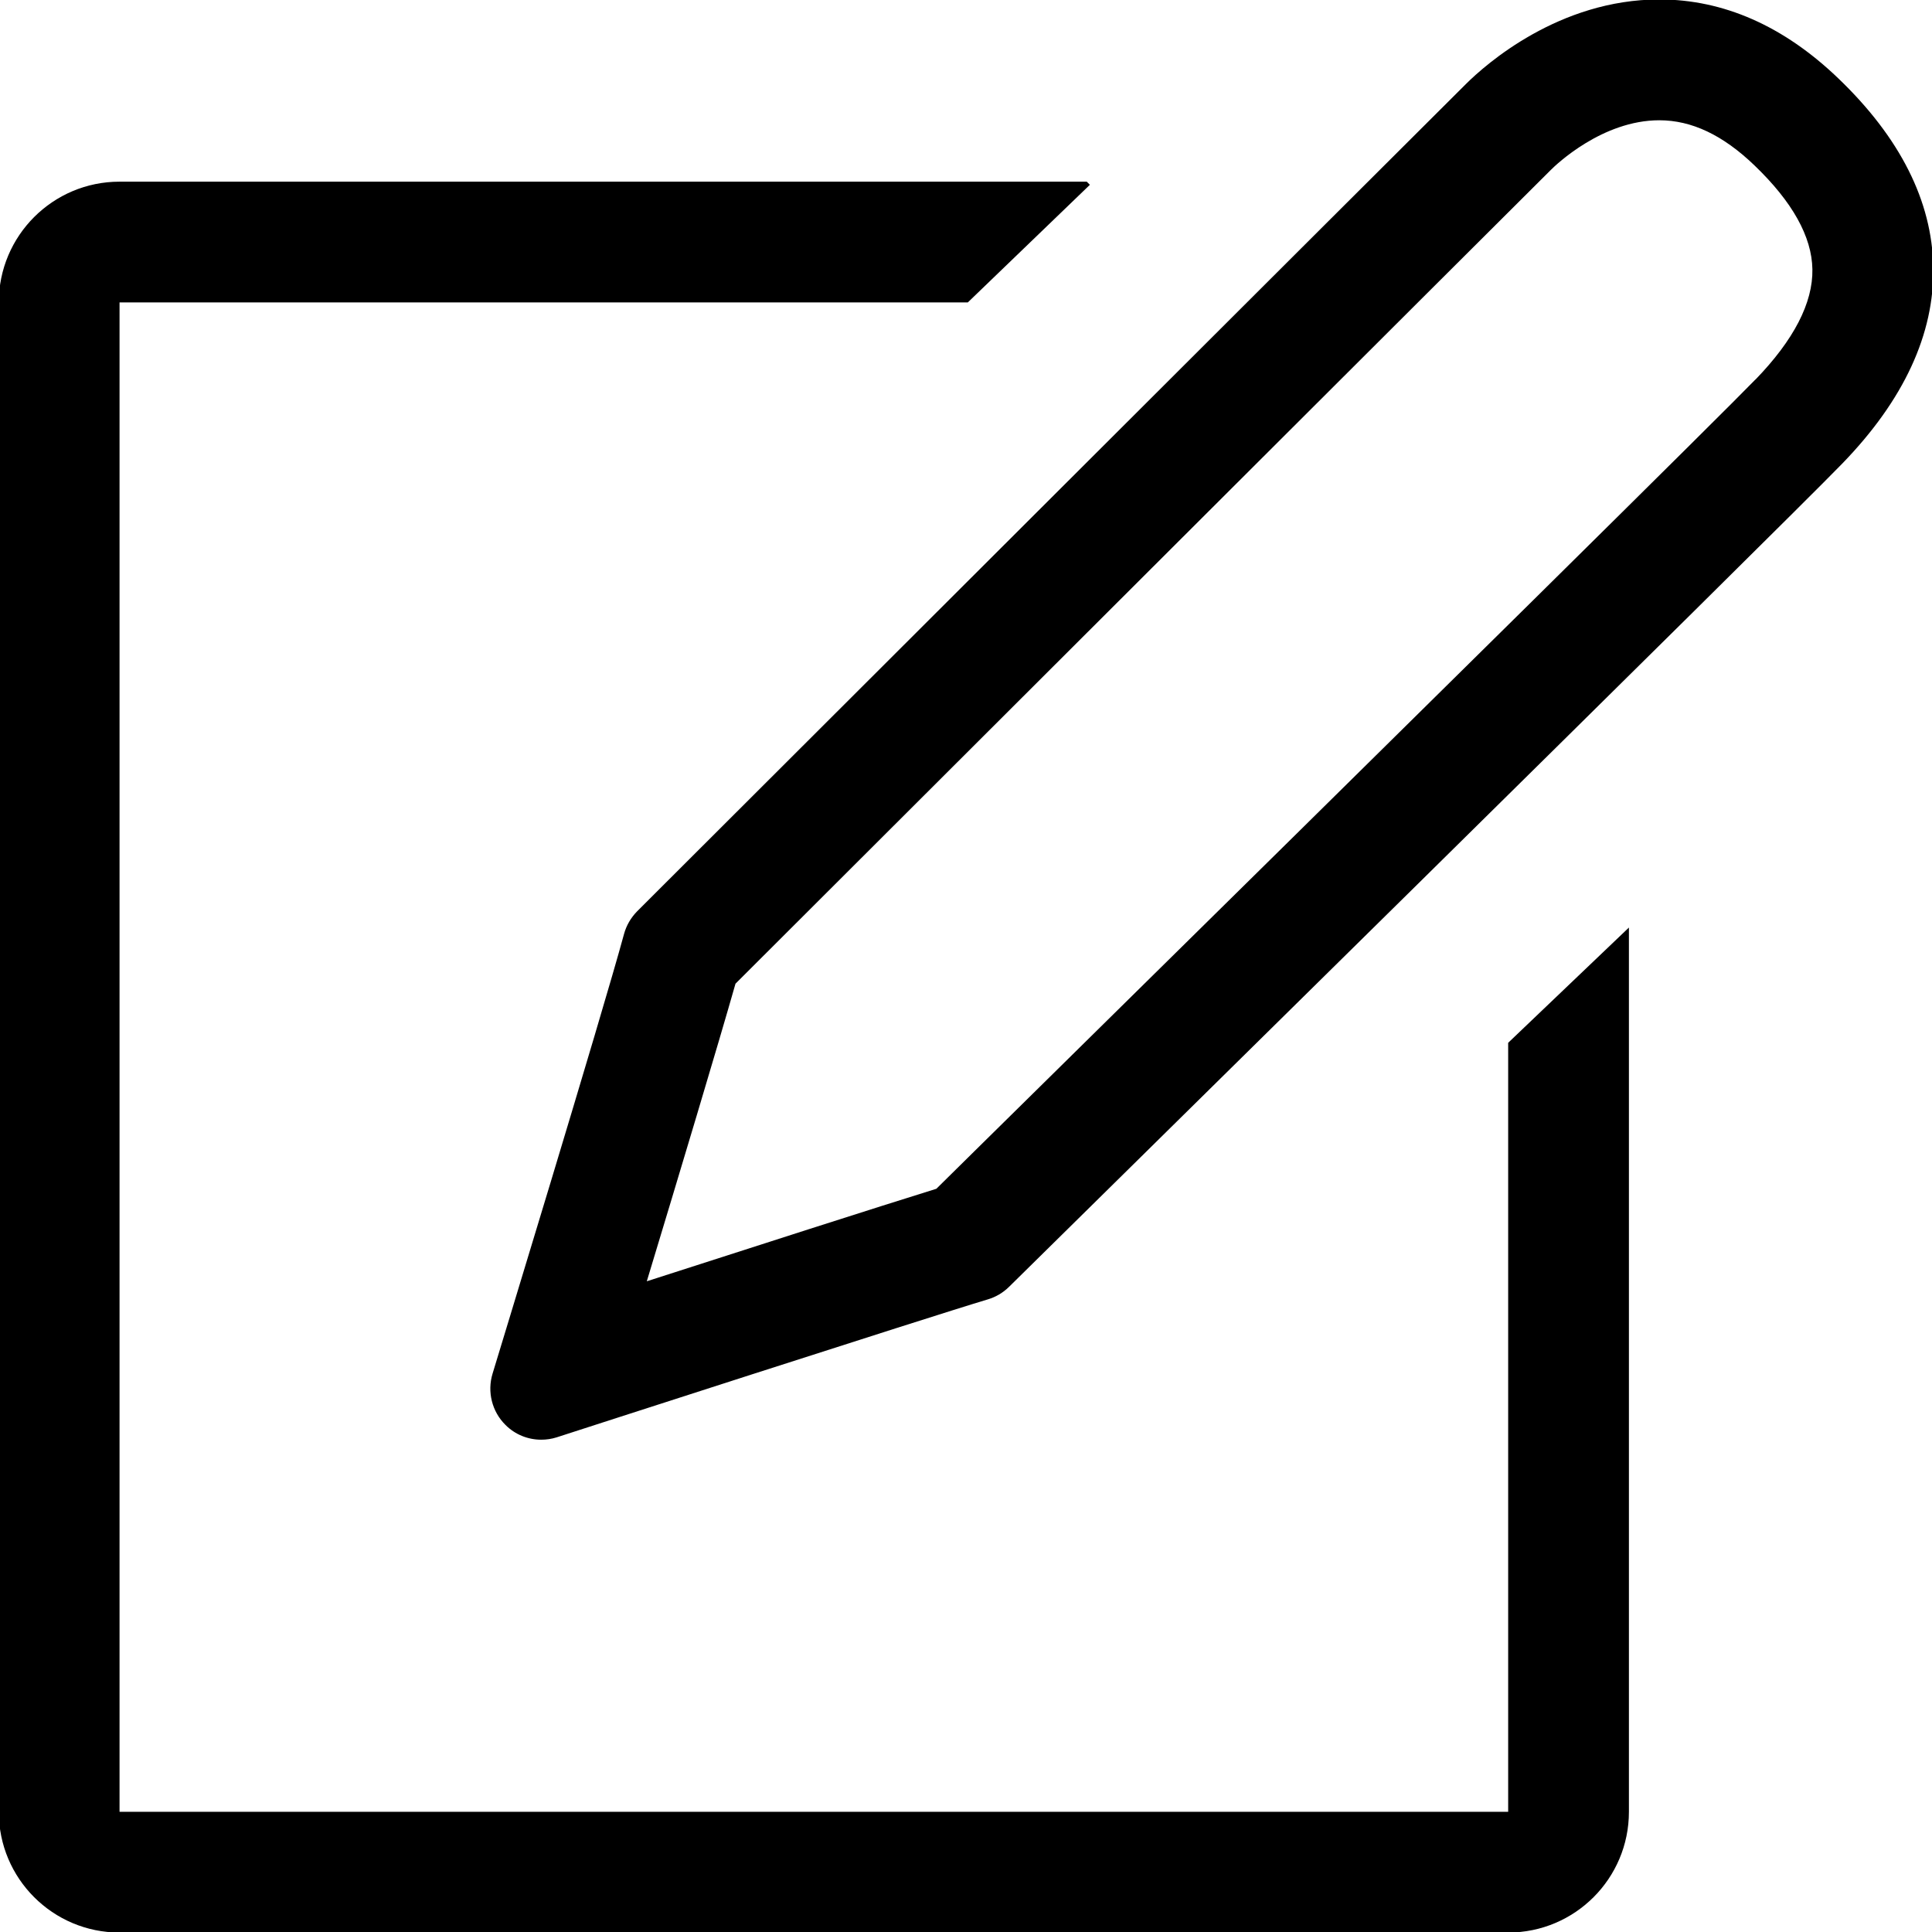
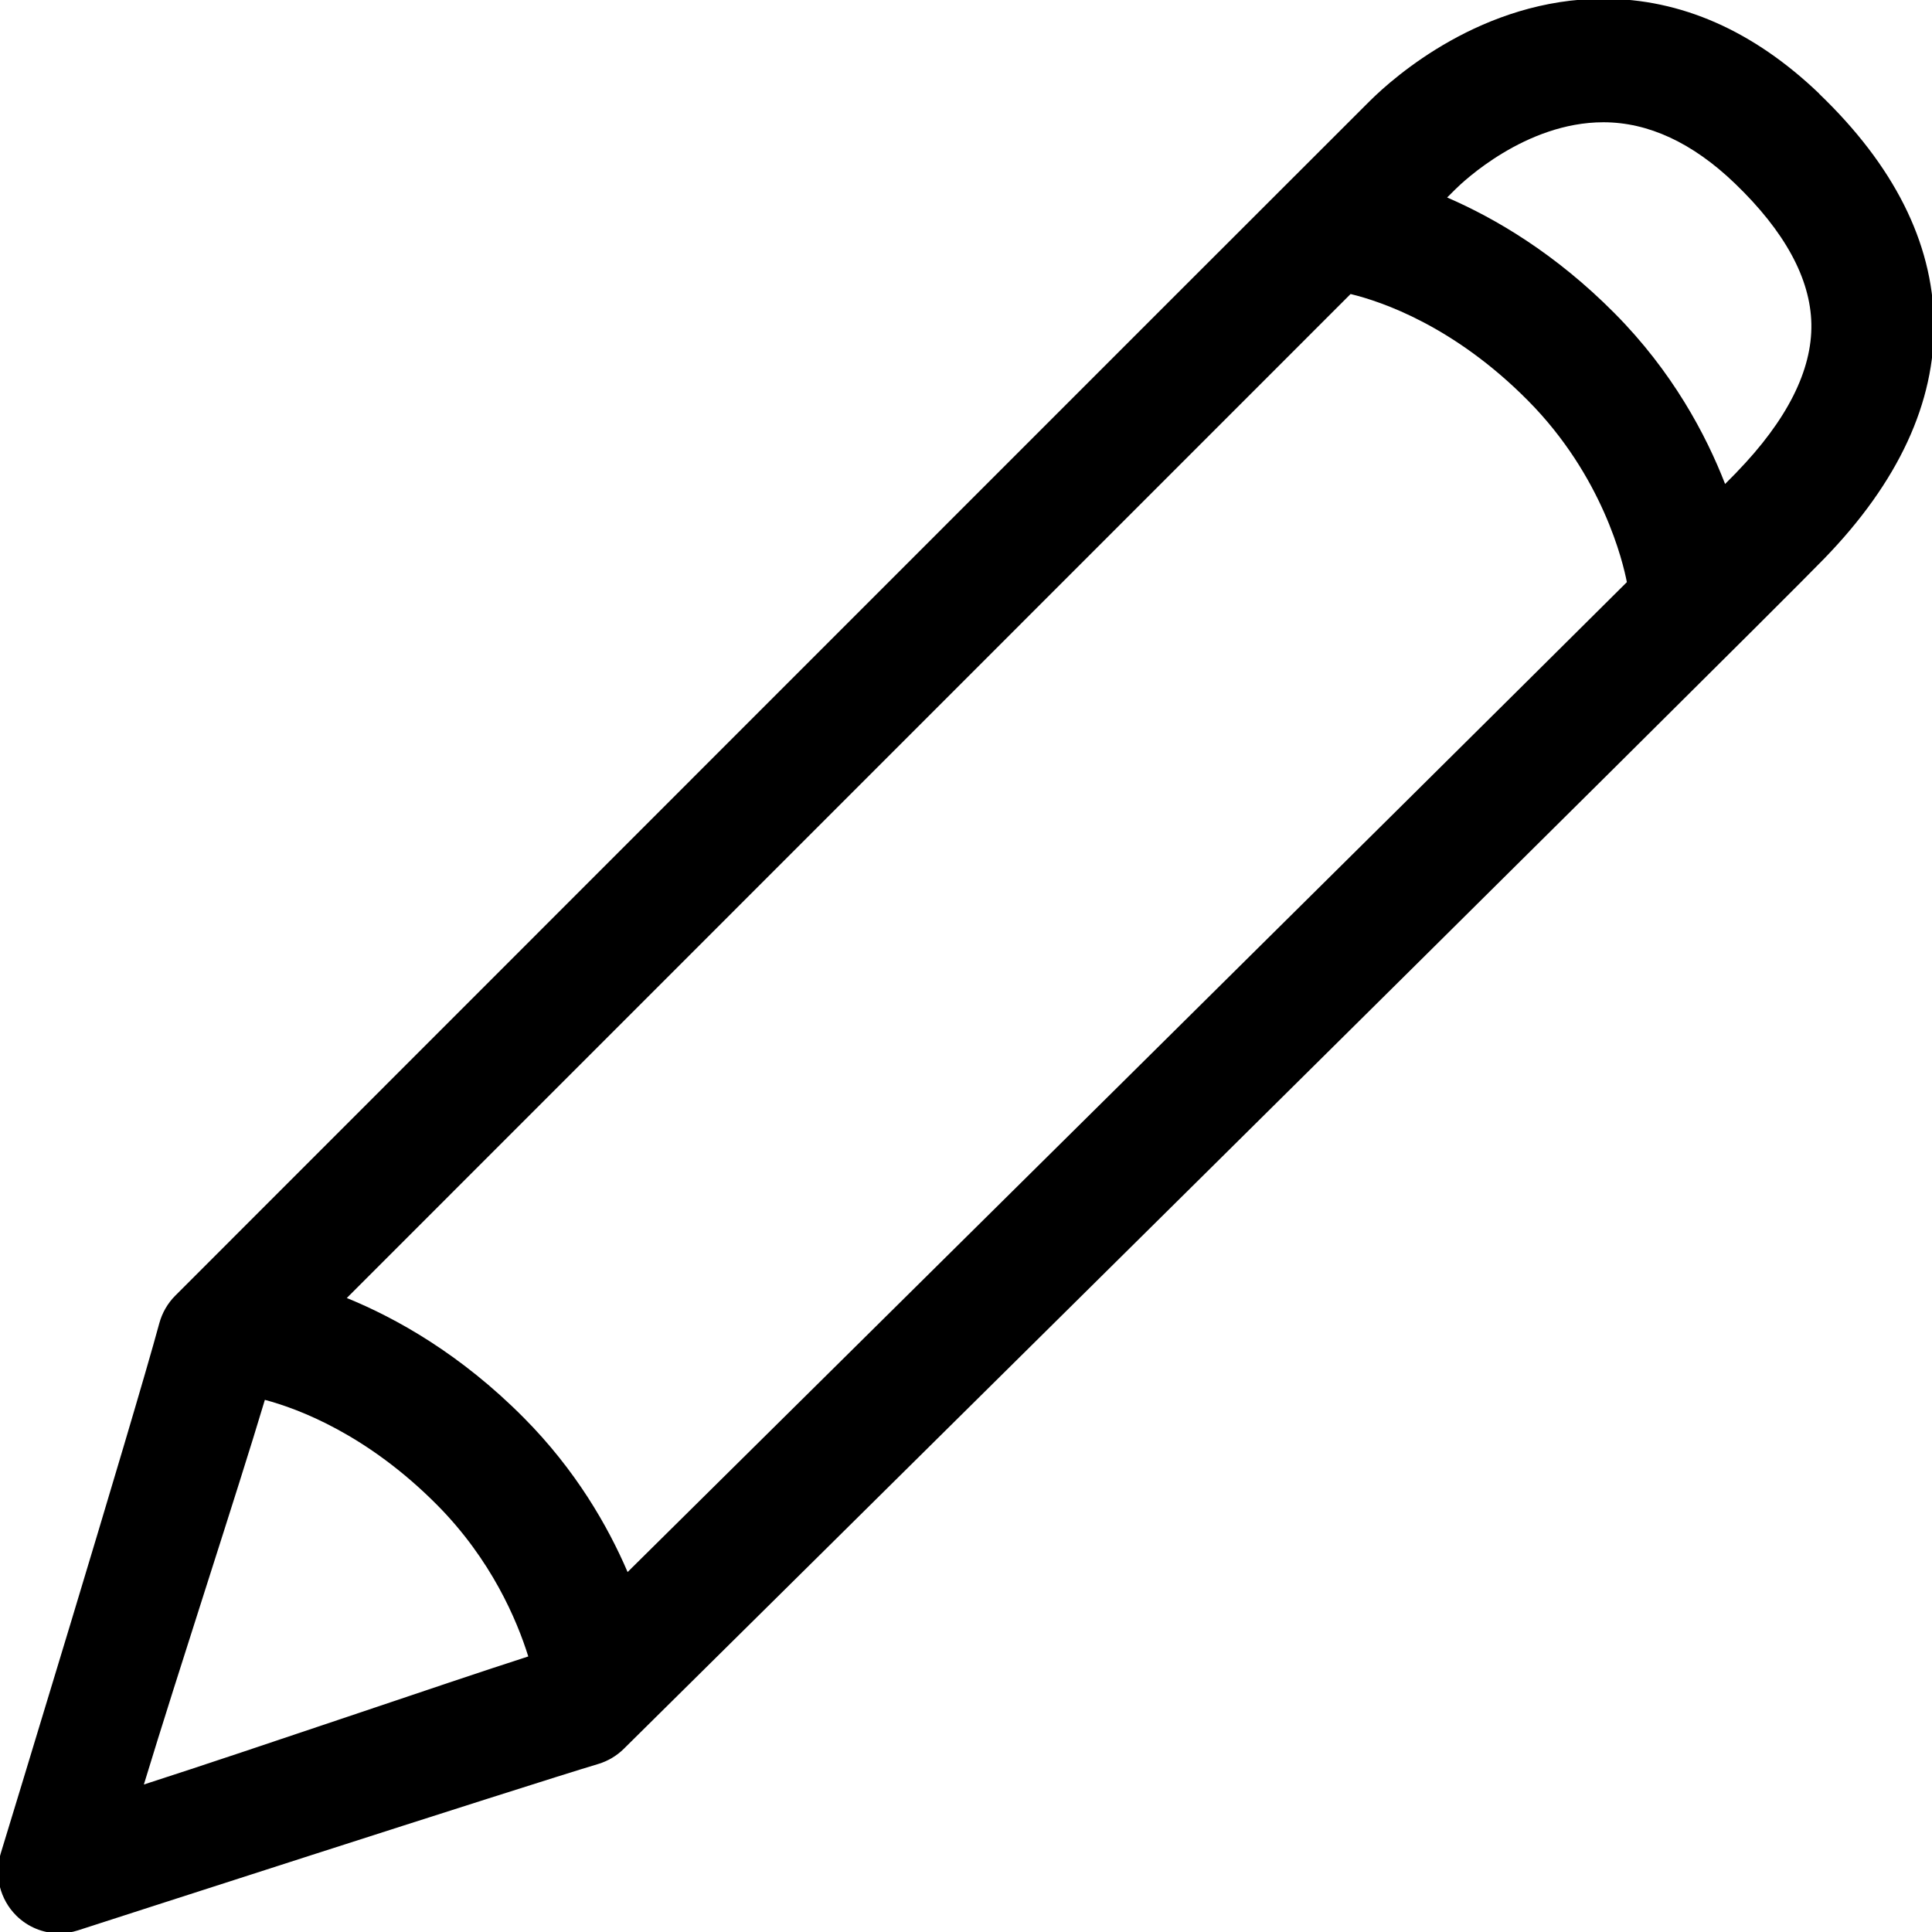
<svg xmlns="http://www.w3.org/2000/svg" fill="#000000" width="800px" height="800px" viewBox="0 0 32 32" version="1.1">
-   <path d="M24.98 30.009h-23v-25h14.050l2.022-1.948-0.052-0.052h-16.020c-1.105 0-2 0.896-2 2v25c0 1.105 0.895 2 2 2h23c1.105 0 2-0.895 2-2v-14.646l-2 1.909v12.736zM30.445 1.295c-0.902-0.865-1.898-1.304-2.961-1.304-1.663 0-2.876 1.074-3.206 1.403-0.468 0.462-13.724 13.699-13.724 13.699-0.104 0.106-0.18 0.235-0.219 0.38-0.359 1.326-2.159 7.218-2.176 7.277-0.093 0.302-0.010 0.631 0.213 0.851 0.159 0.16 0.373 0.245 0.591 0.245 0.086 0 0.172-0.012 0.257-0.039 0.061-0.020 6.141-1.986 7.141-2.285 0.132-0.039 0.252-0.11 0.351-0.207 0.631-0.623 12.816-12.618 13.802-13.637 1.020-1.052 1.526-2.146 1.507-3.253-0.019-1.094-0.55-2.147-1.575-3.129zM29.076 6.285c-0.556 0.574-4.914 4.88-12.952 12.798l-0.615 0.607c-0.921 0.285-3.128 0.994-4.796 1.532 0.537-1.773 1.181-3.916 1.469-4.929 1.717-1.715 13.075-13.055 13.506-13.48 0.084-0.084 0.851-0.821 1.795-0.821 0.536 0 1.053 0.244 1.577 0.748 0.627 0.602 0.95 1.179 0.959 1.72 0.010 0.556-0.308 1.171-0.943 1.827z" />
+   <path d="M30.133 1.552c-1.090-1.044-2.291-1.573-3.574-1.573-2.006 0-3.47 1.296-3.87 1.693-0.564 0.558-19.786 19.788-19.786 19.788-0.126 0.126-0.217 0.284-0.264 0.456-0.433 1.602-2.605 8.71-2.627 8.782-0.112 0.364-0.012 0.761 0.256 1.029 0.193 0.192 0.45 0.295 0.713 0.295 0.104 0 0.208-0.016 0.31-0.049 0.073-0.024 7.41-2.395 8.618-2.756 0.159-0.048 0.305-0.134 0.423-0.251 0.763-0.754 18.691-18.483 19.881-19.712 1.231-1.268 1.843-2.59 1.819-3.925-0.025-1.319-0.664-2.589-1.901-3.776zM22.37 4.87c0.509 0.123 1.711 0.527 2.938 1.765 1.24 1.251 1.575 2.681 1.638 3.007-3.932 3.912-12.983 12.867-16.551 16.396-0.329-0.767-0.862-1.692-1.719-2.555-1.046-1.054-2.111-1.649-2.932-1.984 3.531-3.532 12.753-12.757 16.625-16.628zM4.387 23.186c0.55 0.146 1.691 0.57 2.854 1.742 0.896 0.904 1.319 1.9 1.509 2.508-1.39 0.447-4.434 1.497-6.367 2.121 0.573-1.886 1.541-4.822 2.004-6.371zM28.763 7.824c-0.041 0.042-0.109 0.11-0.19 0.192-0.316-0.814-0.87-1.86-1.831-2.828-0.981-0.989-1.976-1.572-2.773-1.917 0.068-0.067 0.12-0.12 0.141-0.14 0.114-0.113 1.153-1.106 2.447-1.106 0.745 0 1.477 0.34 2.175 1.010 0.828 0.795 1.256 1.579 1.27 2.331 0.014 0.768-0.404 1.595-1.24 2.458z" />
</svg>
